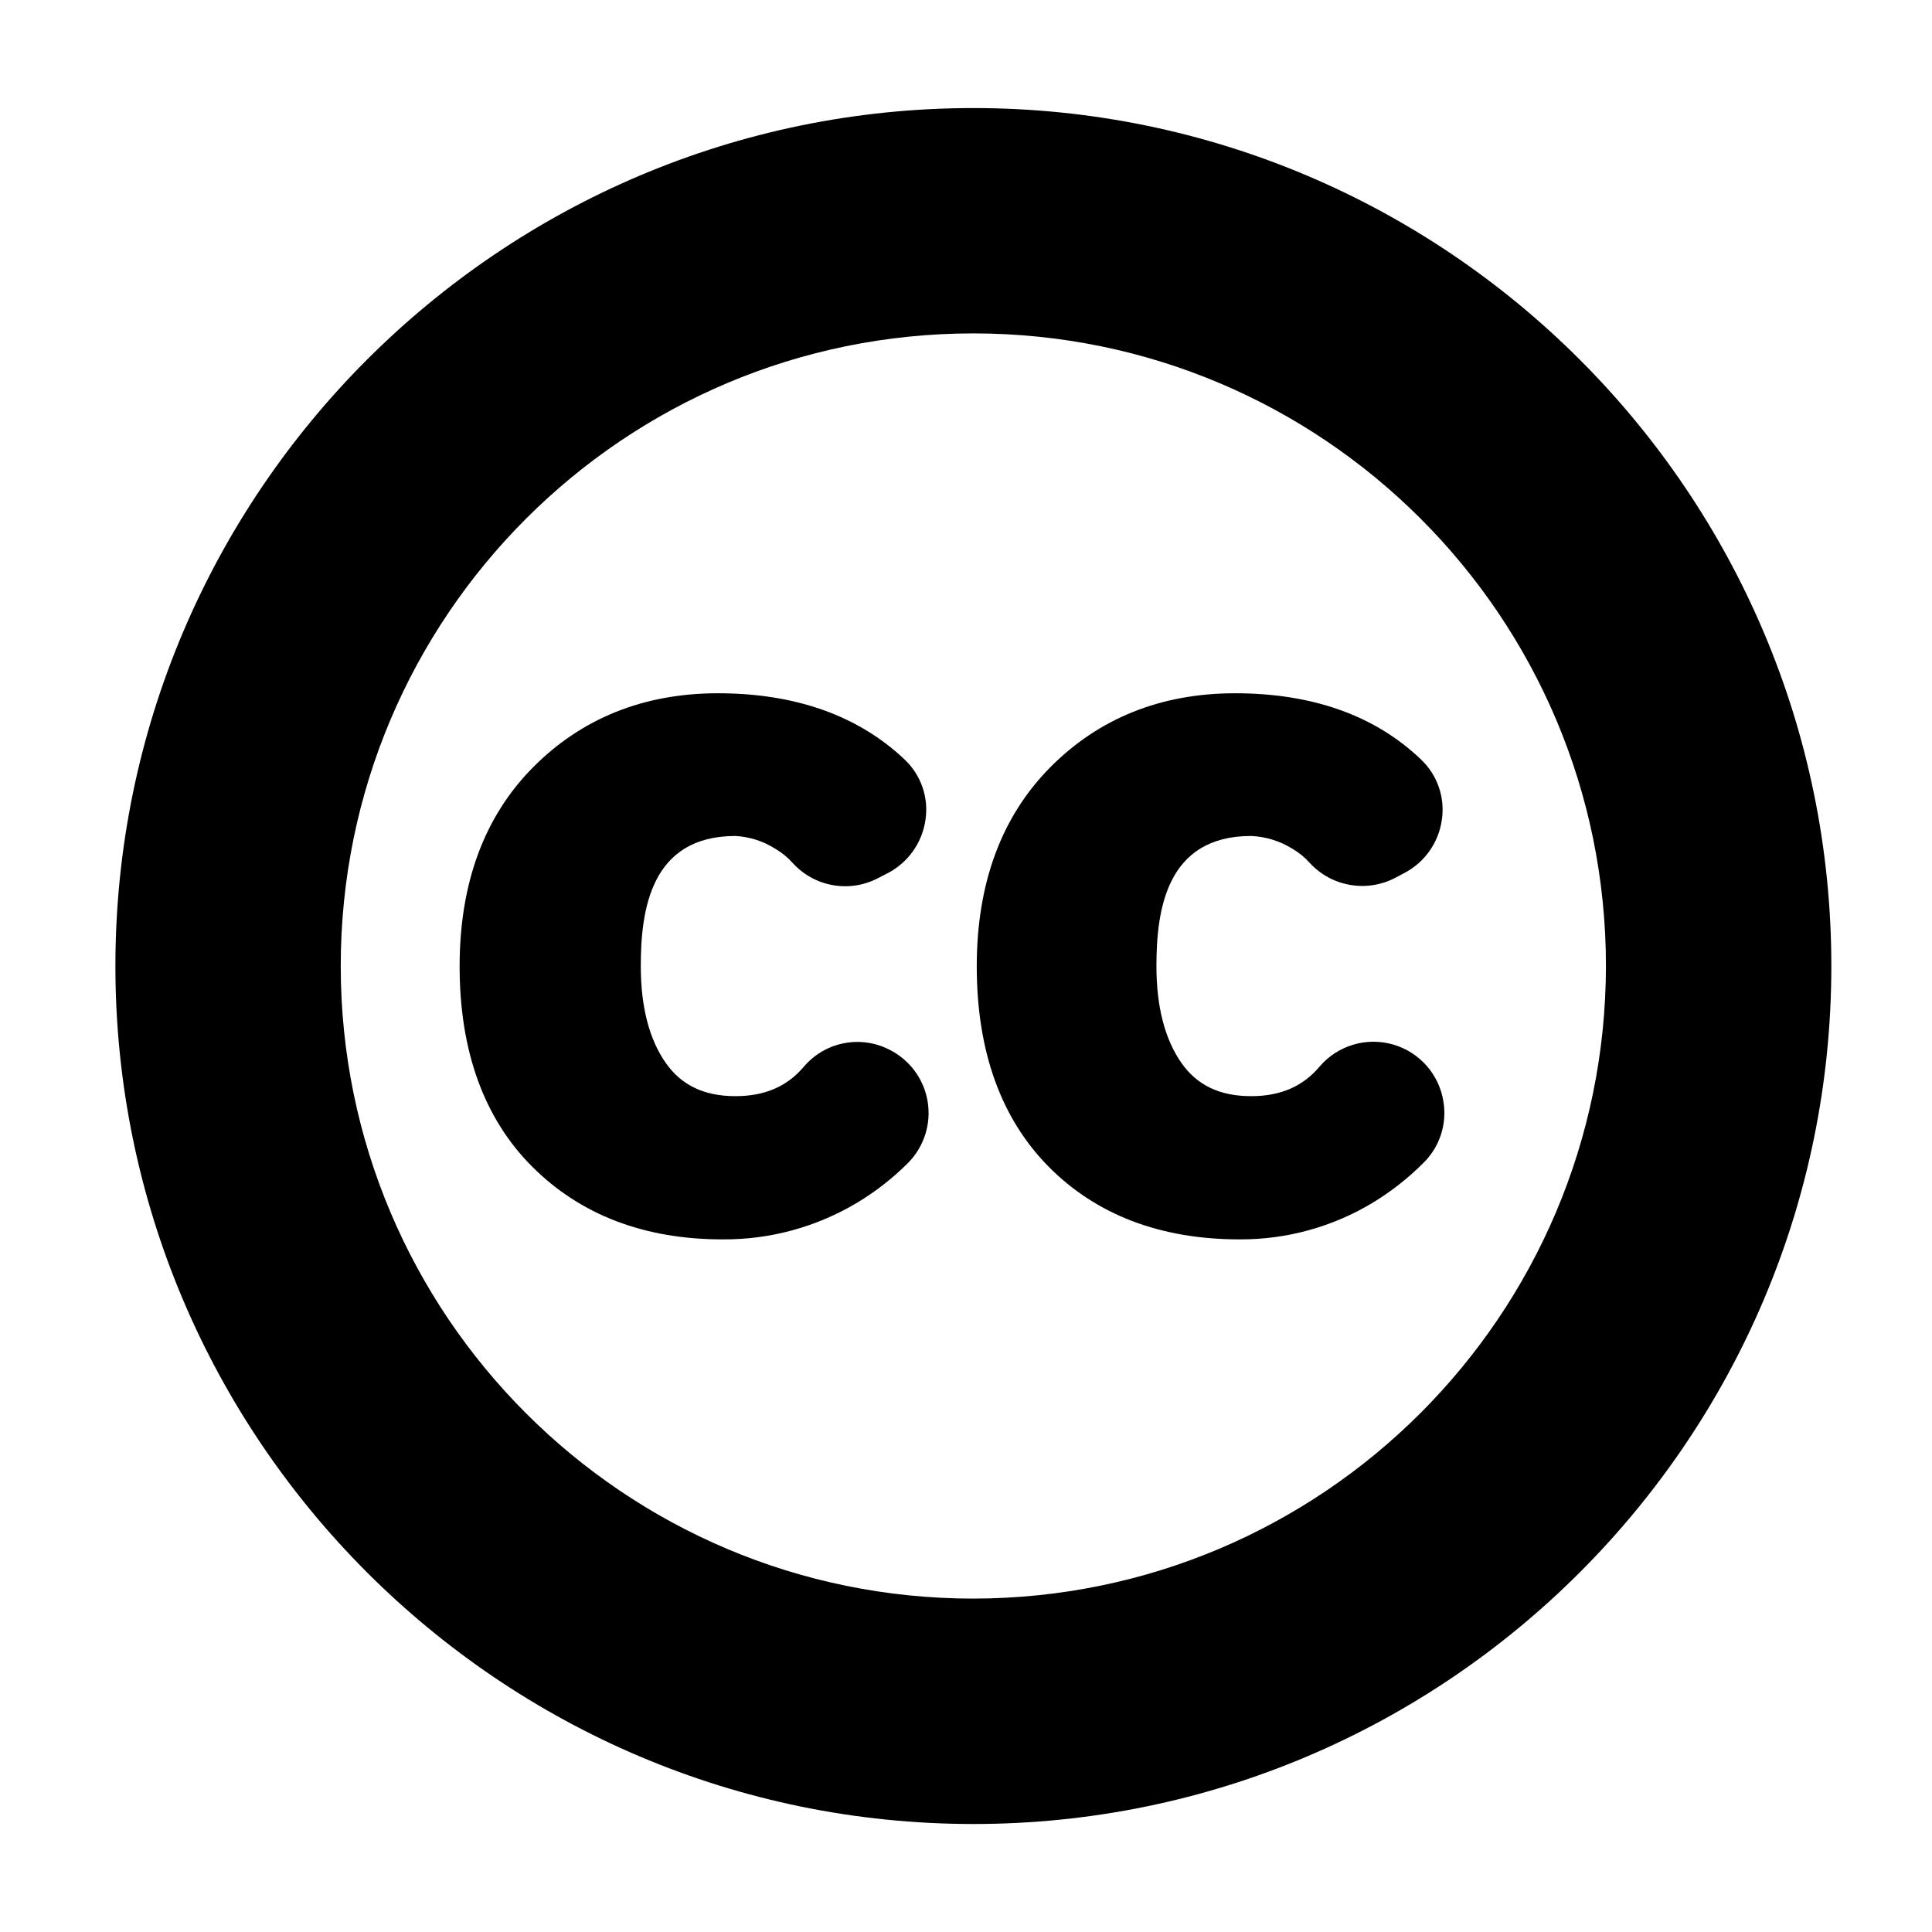
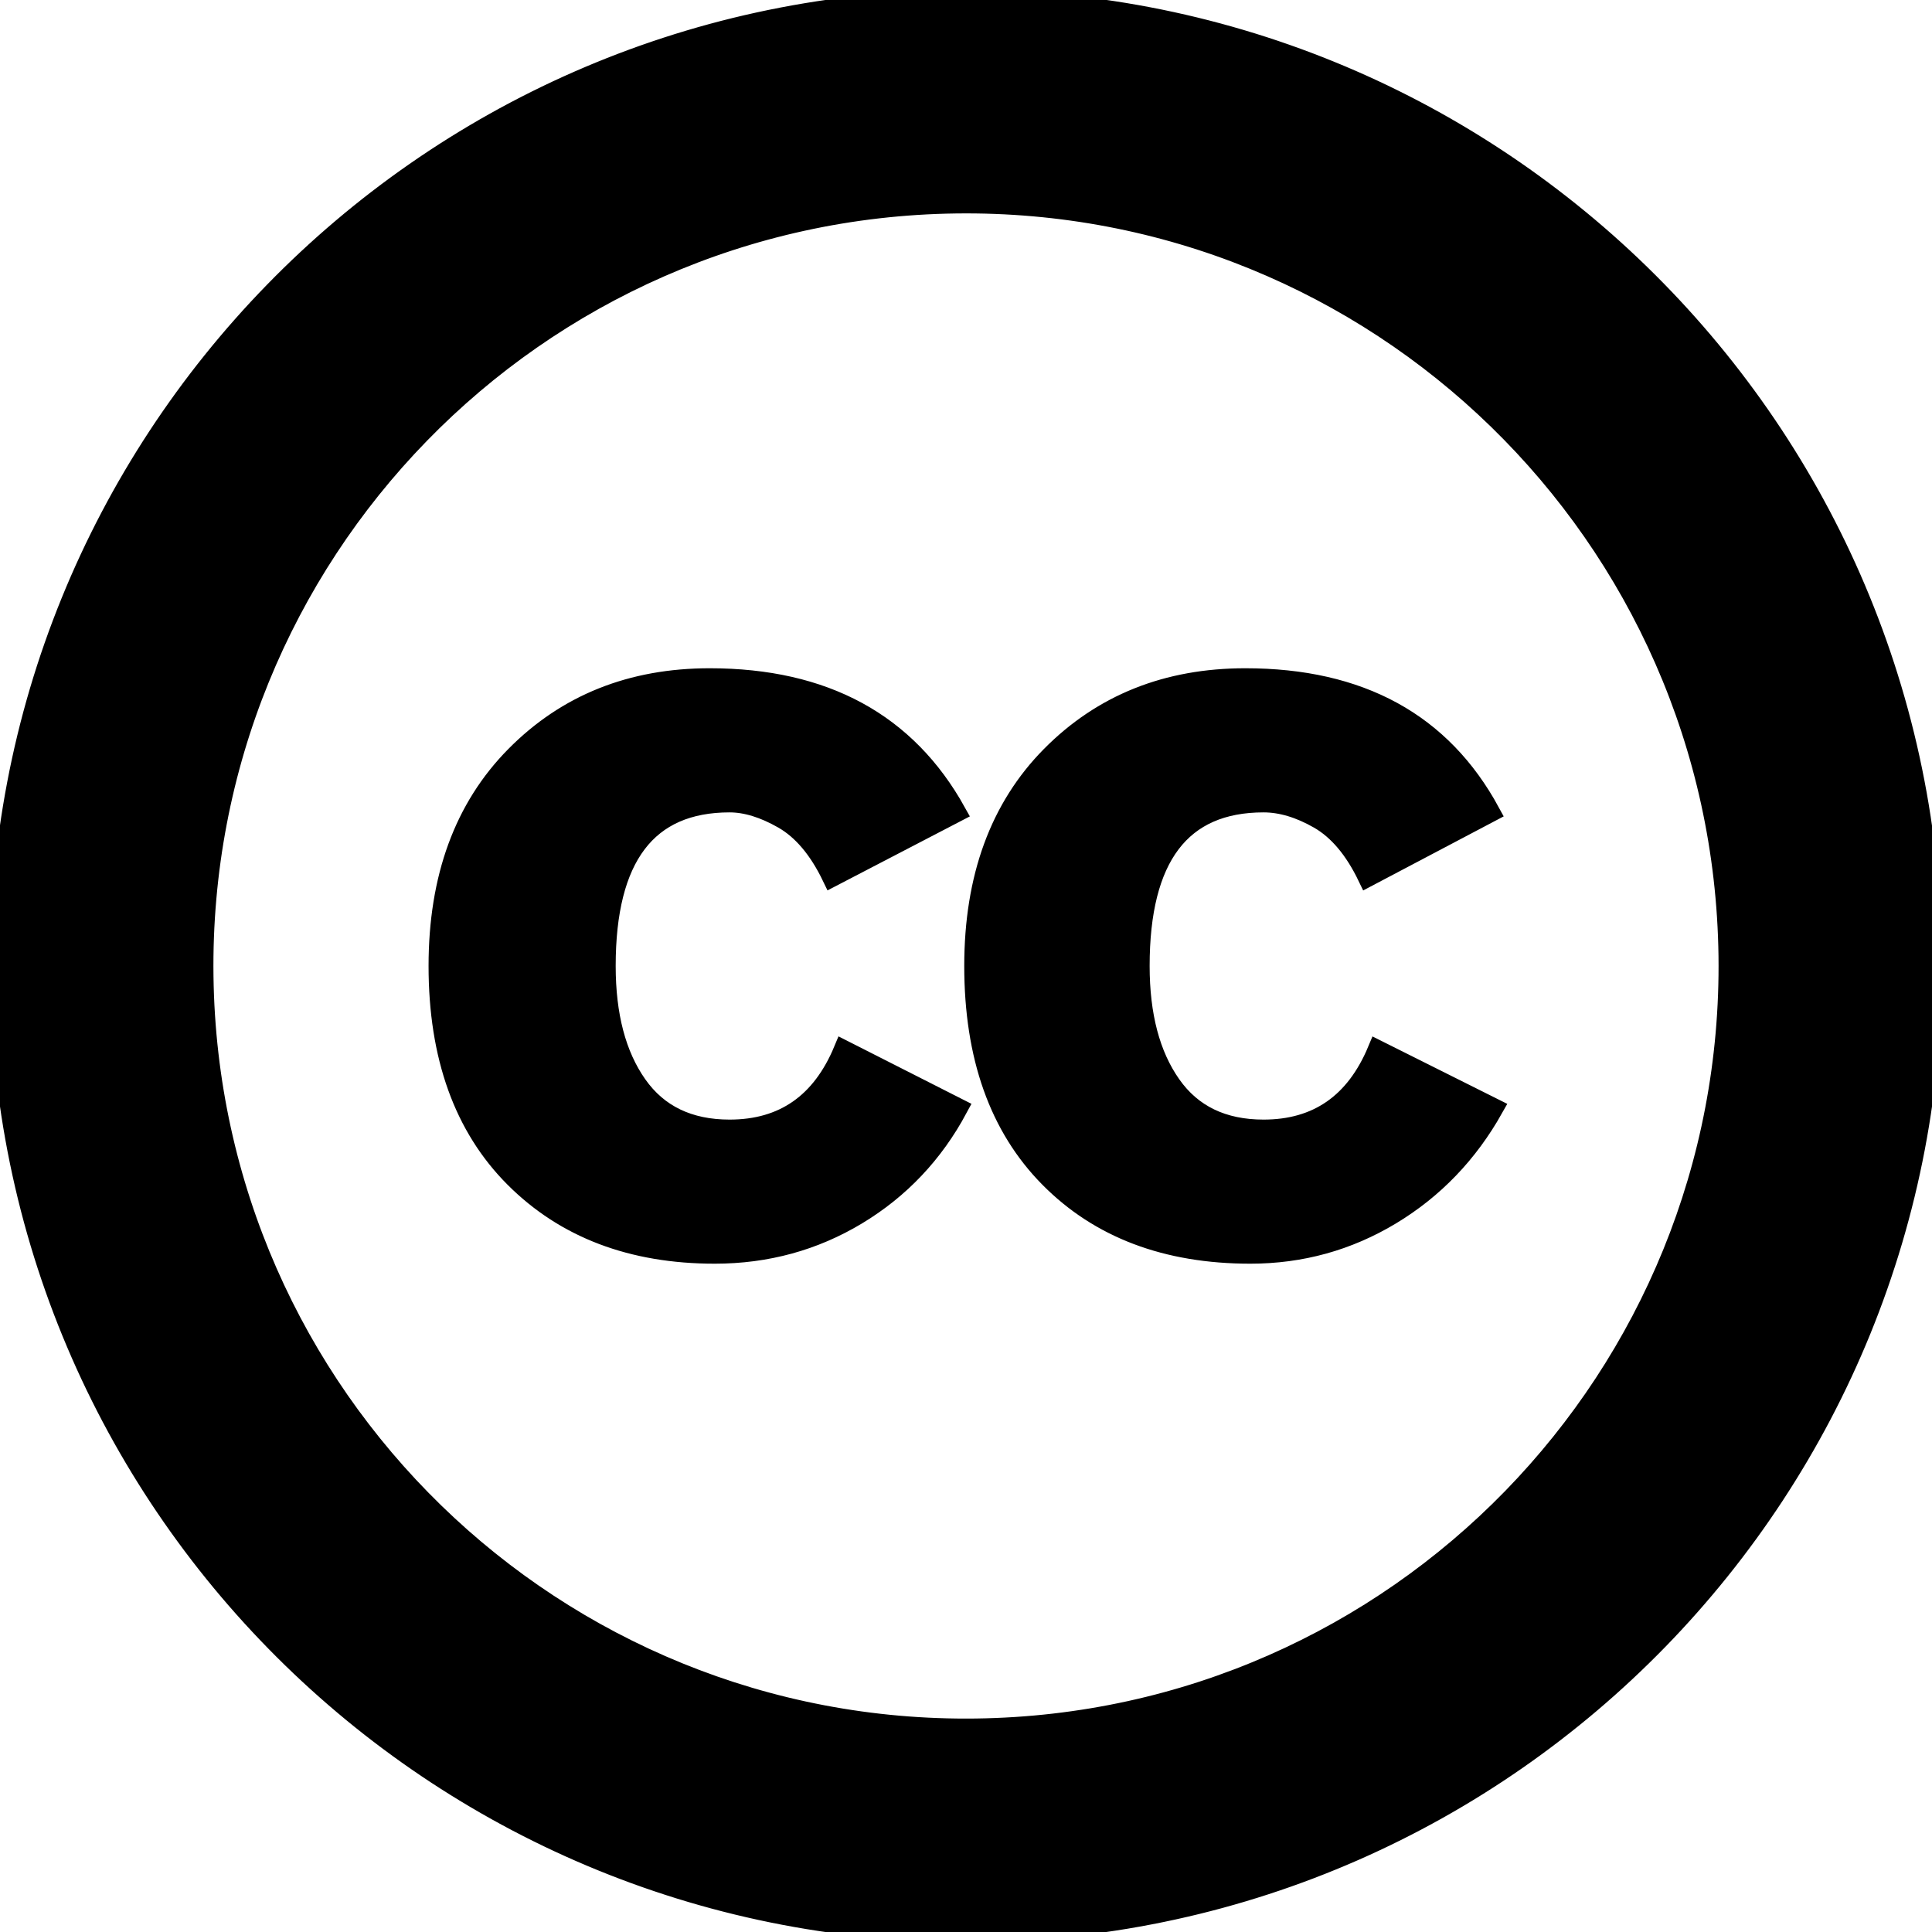
- <svg xmlns="http://www.w3.org/2000/svg" id="Layer_1" data-name="Layer 1" viewBox="0 0 300 300">
-   <path d="M151.15,16.78C77.69,16.78,17.92,76.55,17.92,150S77.69,283.23,151.15,283.23,284.37,223.46,284.37,150,224.6,16.78,151.15,16.78Zm0,231.45A98.23,98.23,0,1,1,249.37,150,98.34,98.34,0,0,1,151.15,248.23Z" />
-   <path d="M138.12,163a10.9,10.9,0,0,0-13.3,2.64c-2.61,3.08-6.08,4.57-10.62,4.57-4.84,0-8.37-1.68-10.8-5.13-2.59-3.68-3.9-8.75-3.9-15.07,0-8.67,1.52-20.2,14.7-20.2a12.87,12.87,0,0,1,6.21,2,11.18,11.18,0,0,1,2.65,2.16,11,11,0,0,0,13.24,2.41l1.57-.81a11.09,11.09,0,0,0,5.84-8.29,10.69,10.69,0,0,0-3.29-9.39c-7.2-6.79-16.94-10.24-28.94-10.24h0c-11.5,0-21.16,3.88-28.73,11.52s-11.38,18-11.38,30.88c0,13.17,3.79,23.64,11.28,31.12s17.41,11.28,29.52,11.28a40.1,40.1,0,0,0,21-5.74,41,41,0,0,0,7.81-6.11A11,11,0,0,0,138.12,163Z" />
-   <path d="M224.14,171.08a11,11,0,0,0-19.23-5.47c-2.61,3.1-6.08,4.6-10.64,4.6-4.84,0-8.37-1.68-10.8-5.13-2.59-3.69-3.9-8.76-3.9-15.07,0-8.67,1.52-20.2,14.7-20.2a13.18,13.18,0,0,1,6.44,2,11,11,0,0,1,2.63,2.14,11.06,11.06,0,0,0,13.29,2.37l1.48-.78a11.06,11.06,0,0,0,5.78-8.24,10.71,10.71,0,0,0-3.23-9.36c-7.13-6.83-16.85-10.29-28.88-10.29h0c-11.5,0-21.16,3.88-28.72,11.52s-11.39,18-11.39,30.88c0,13.17,3.76,23.63,11.16,31.11s17.37,11.29,29.64,11.29a39.63,39.63,0,0,0,20.78-5.75A41.42,41.42,0,0,0,221,180.6,10.84,10.84,0,0,0,224.14,171.08Z" />
+ <svg xmlns="http://www.w3.org/2000/svg" width="30" height="30" stroke="#000" viewBox="0 0 96 96">
+   <g>
+     <path d="M47.358,0.004C20.85,0.357-0.351,22.133,0.004,48.641c0.354,26.507,22.129,47.71,48.637,47.354    c26.506-0.354,47.71-22.129,47.354-48.638C95.642,20.85,73.862-0.352,47.358,0.004z M48.506,85.892    c-20.928,0.279-38.119-16.459-38.398-37.388C9.829,27.578,26.567,10.387,47.493,10.107C68.42,9.828,85.61,26.564,85.891,47.492    C86.17,68.421,69.432,85.61,48.506,85.892z M36.254,56.132c-2.027,0-3.562-0.738-4.602-2.219c-1.041-1.479-1.559-3.45-1.559-5.915    c0-5.42,2.053-8.131,6.16-8.131c0.82,0,1.711,0.273,2.668,0.82c0.957,0.549,1.766,1.508,2.424,2.875l6.16-3.203    c-2.463-4.436-6.545-6.654-12.24-6.654c-3.889,0-7.104,1.287-9.648,3.861c-2.547,2.574-3.822,6.051-3.822,10.432    c0,4.491,1.262,7.997,3.779,10.517s5.834,3.777,9.941,3.777c2.572,0,4.928-0.645,7.062-1.93c2.135-1.287,3.807-3.053,5.012-5.299    l-5.67-2.876C40.825,54.817,38.936,56.132,36.254,56.132z M62.786,56.132c-2.027,0-3.561-0.738-4.6-2.219    c-1.041-1.479-1.561-3.45-1.561-5.915c0-5.42,2.053-8.131,6.16-8.131c0.875,0,1.793,0.273,2.75,0.82    c0.959,0.549,1.768,1.508,2.426,2.875l6.076-3.203c-2.41-4.436-6.461-6.654-12.156-6.654c-3.889,0-7.105,1.287-9.652,3.861    c-2.545,2.574-3.816,6.051-3.816,10.432c0,4.491,1.244,7.997,3.736,10.517c2.49,2.52,5.818,3.777,9.98,3.777    c2.518,0,4.846-0.645,6.98-1.93c2.135-1.287,3.832-3.053,5.094-5.299l-5.75-2.876C67.358,54.817,65.467,56.132,62.786,56.132z" />
+   </g>
</svg>
